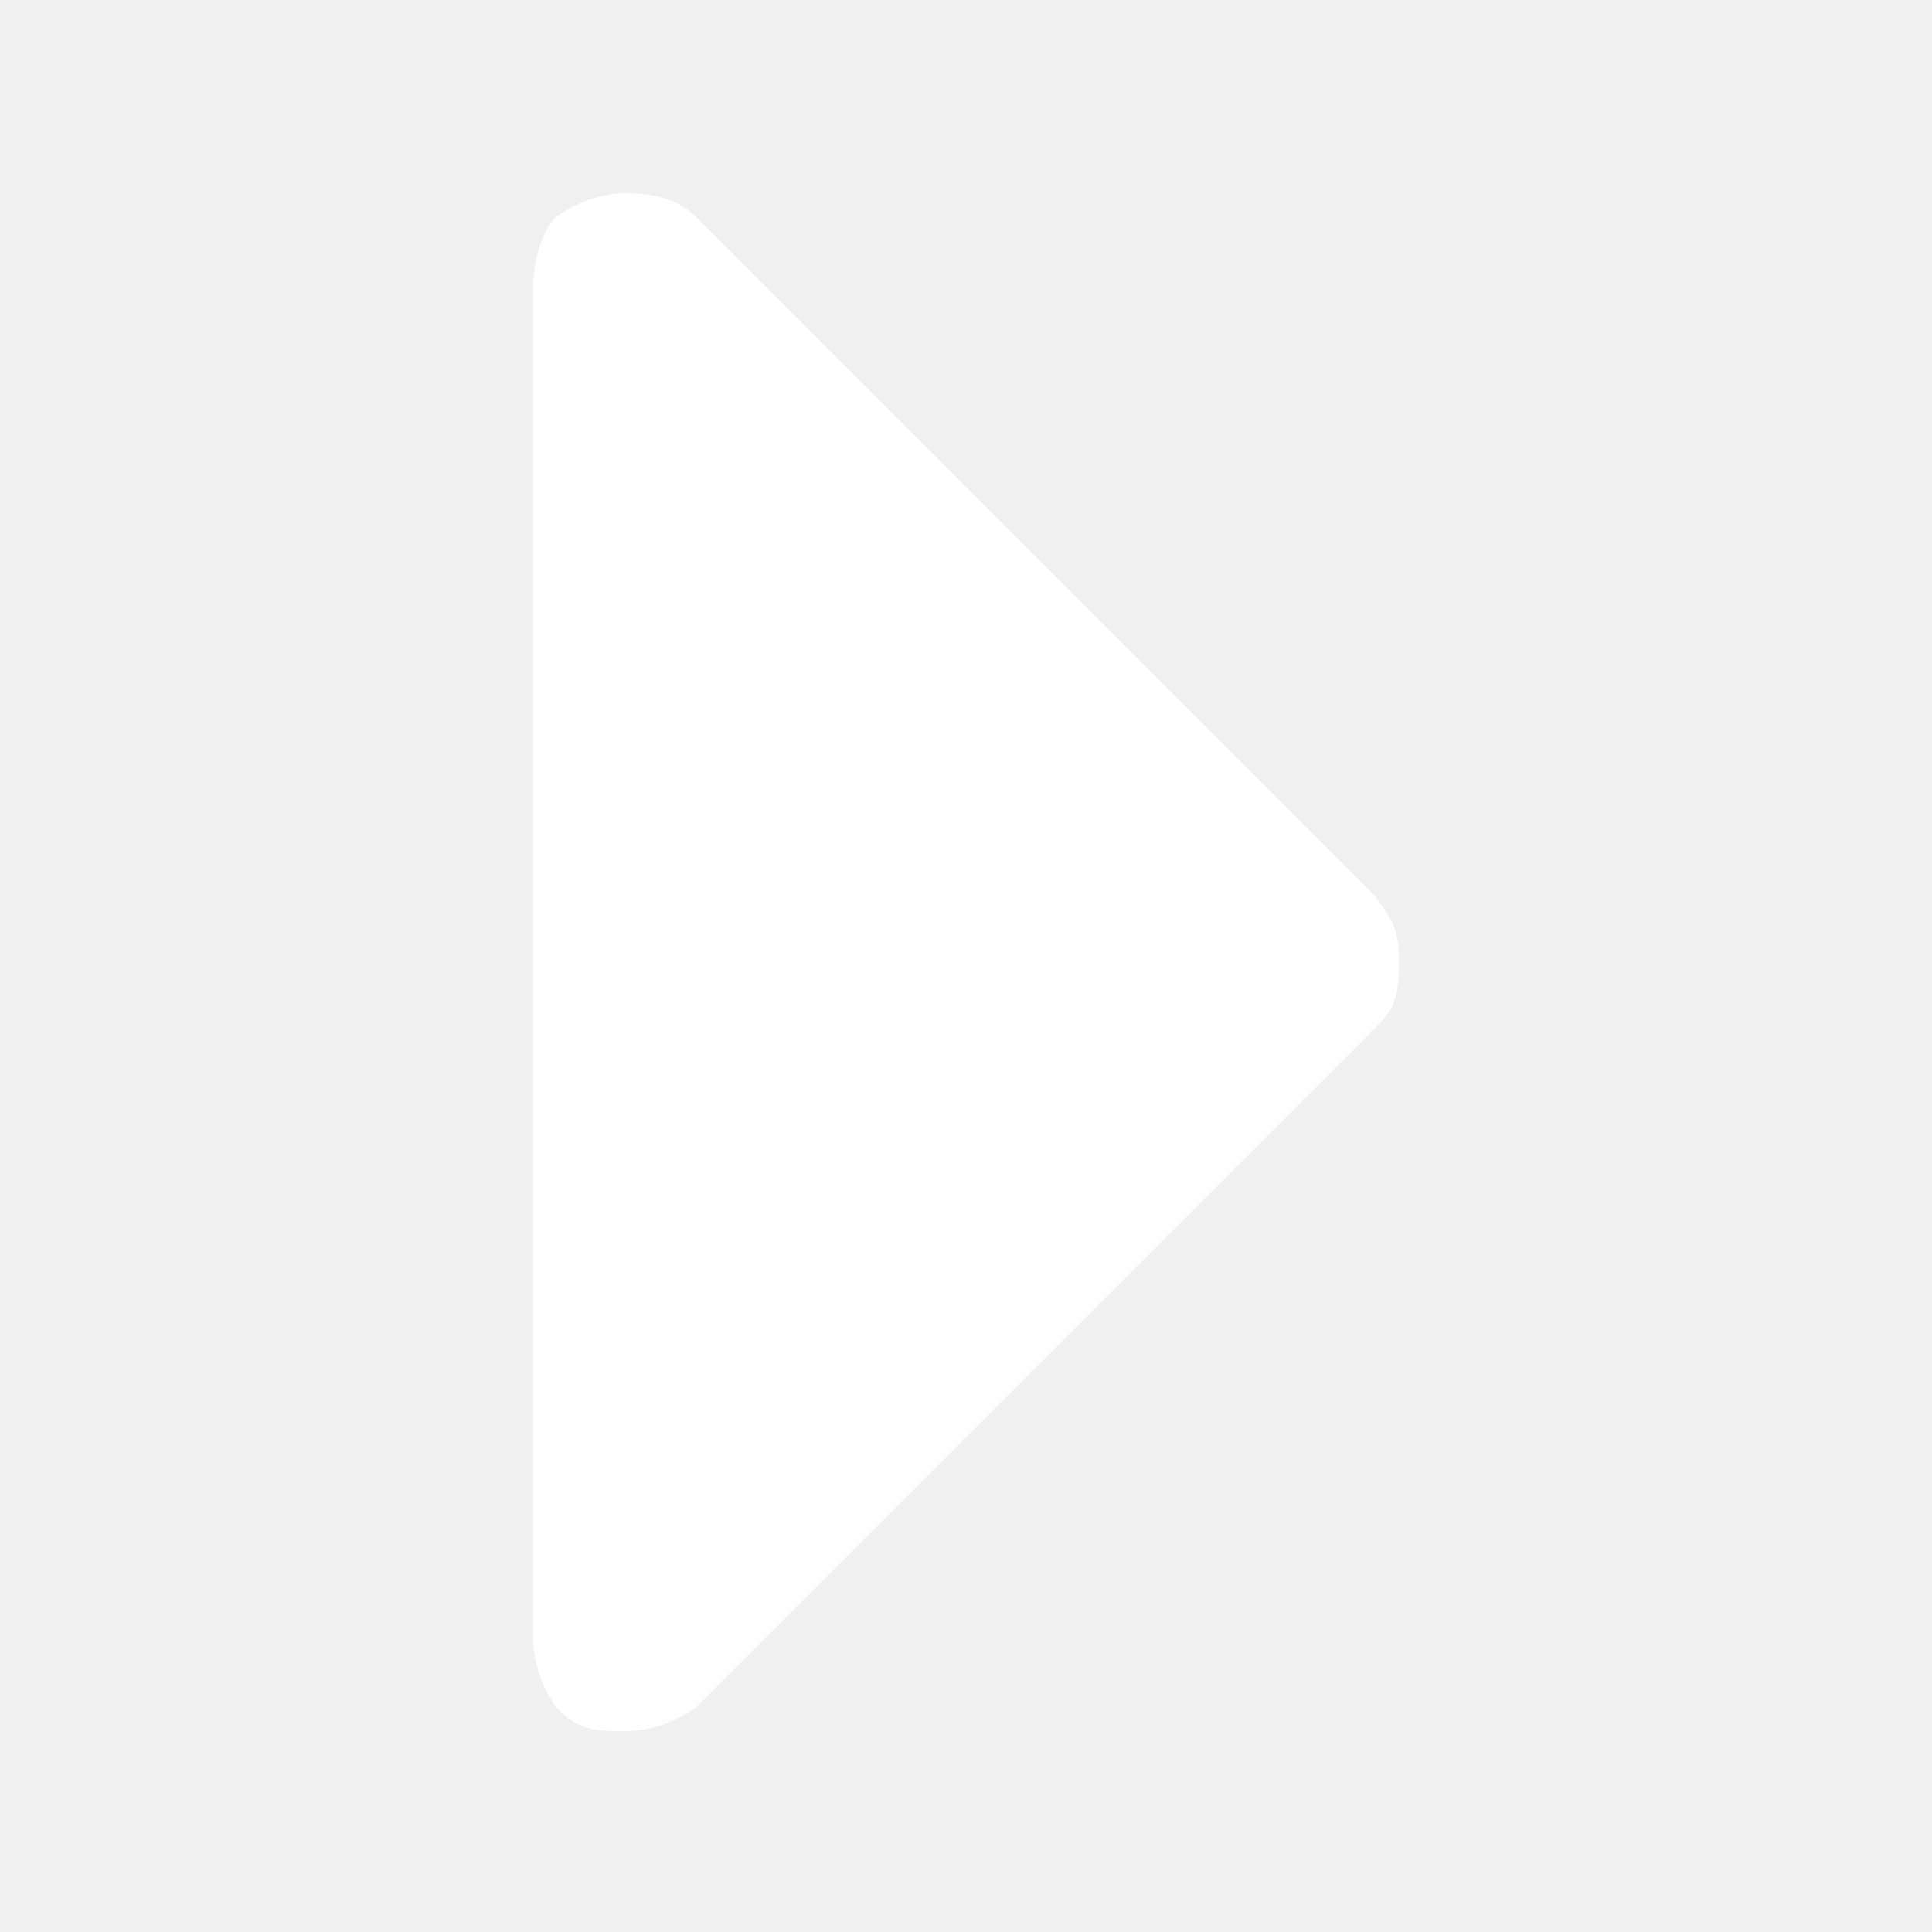
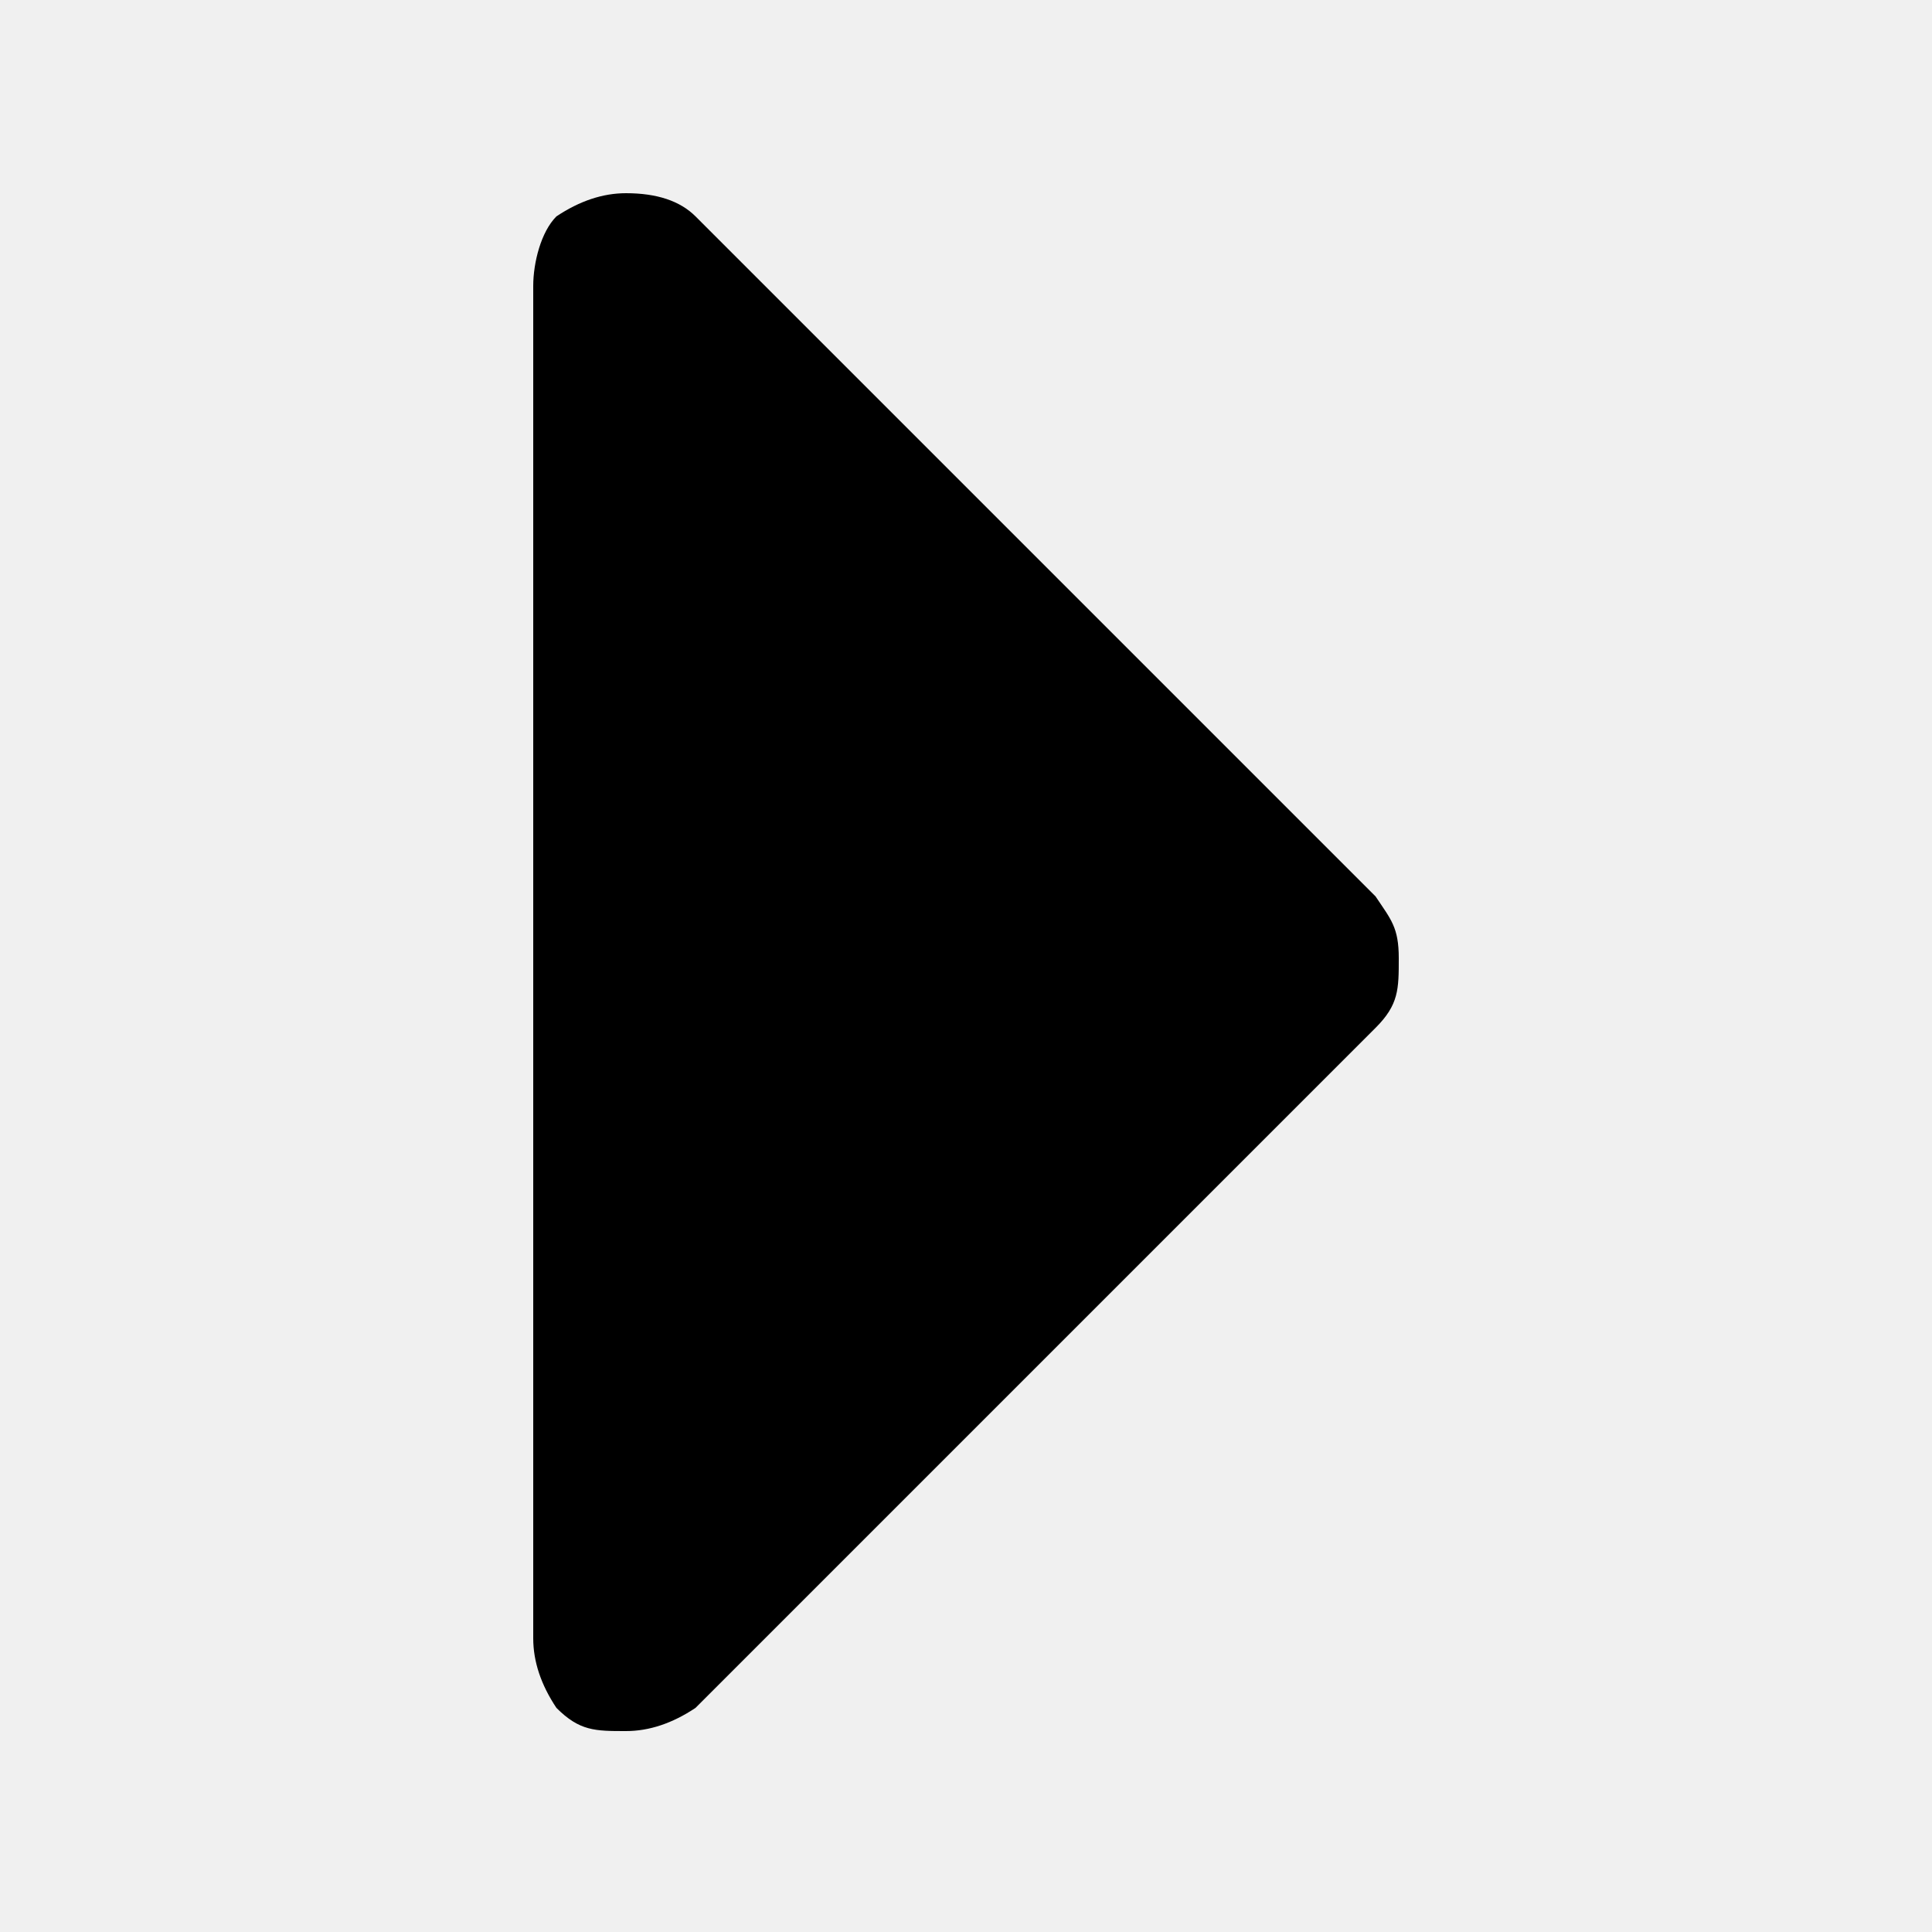
<svg xmlns="http://www.w3.org/2000/svg" version="1.1" id="Layer_1" x="0px" y="0px" viewBox="0 0 25 25" style="enable-background:new 0 0 25 25;" xml:space="preserve">
-   <style type="text/css">
- 	.st0{fill:#FFFFFF;}
- </style>
-   <path class="st0" d="M17.8,11.6L9,2.8C8.8,2.6,8.5,2.5,8.1,2.5c-0.3,0-0.6,0.1-0.9,0.3C7,3,6.9,3.4,6.9,3.7v17.5  c0,0.3,0.1,0.6,0.3,0.9c0.3,0.3,0.5,0.3,0.9,0.3c0.3,0,0.6-0.1,0.9-0.3l8.8-8.8c0.3-0.3,0.3-0.5,0.3-0.9S18,11.9,17.8,11.6z" />
+   <path d="M17.8,11.6L9,2.8C8.8,2.6,8.5,2.5,8.1,2.5c-0.3,0-0.6,0.1-0.9,0.3C7,3,6.9,3.4,6.9,3.7v17.5  c0,0.3,0.1,0.6,0.3,0.9c0.3,0.3,0.5,0.3,0.9,0.3c0.3,0,0.6-0.1,0.9-0.3l8.8-8.8c0.3-0.3,0.3-0.5,0.3-0.9S18,11.9,17.8,11.6z" />
</svg>
